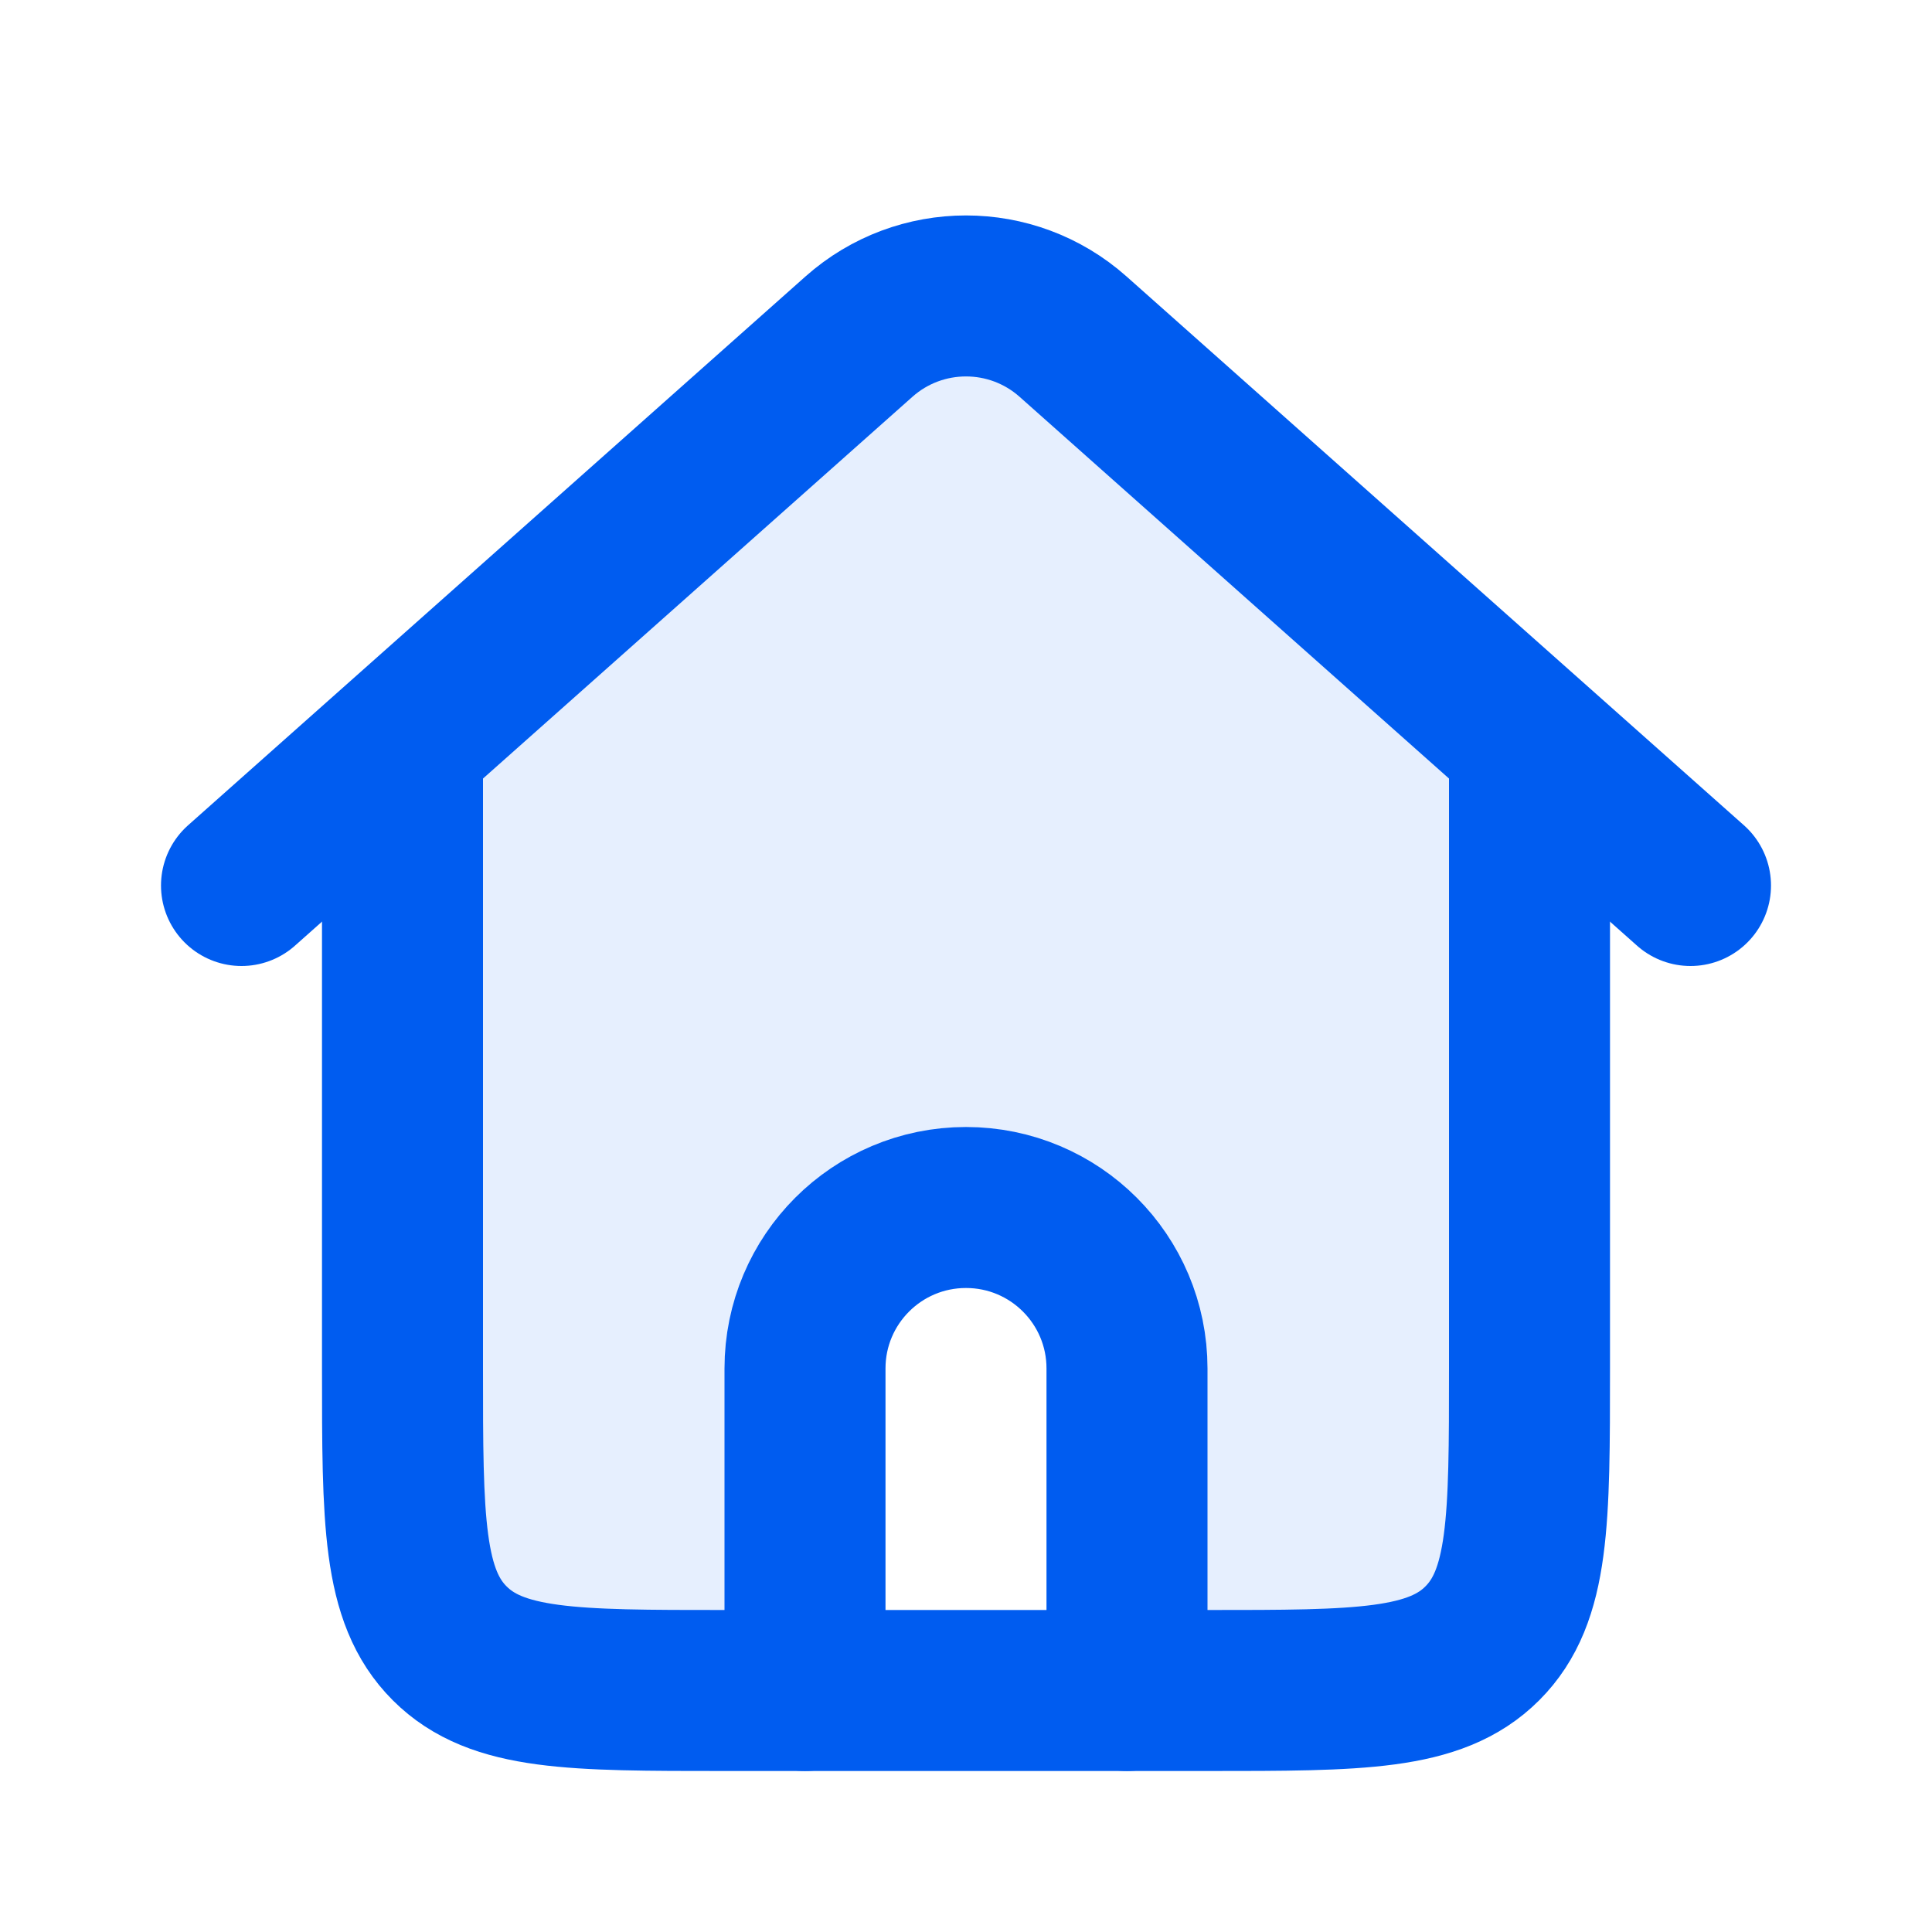
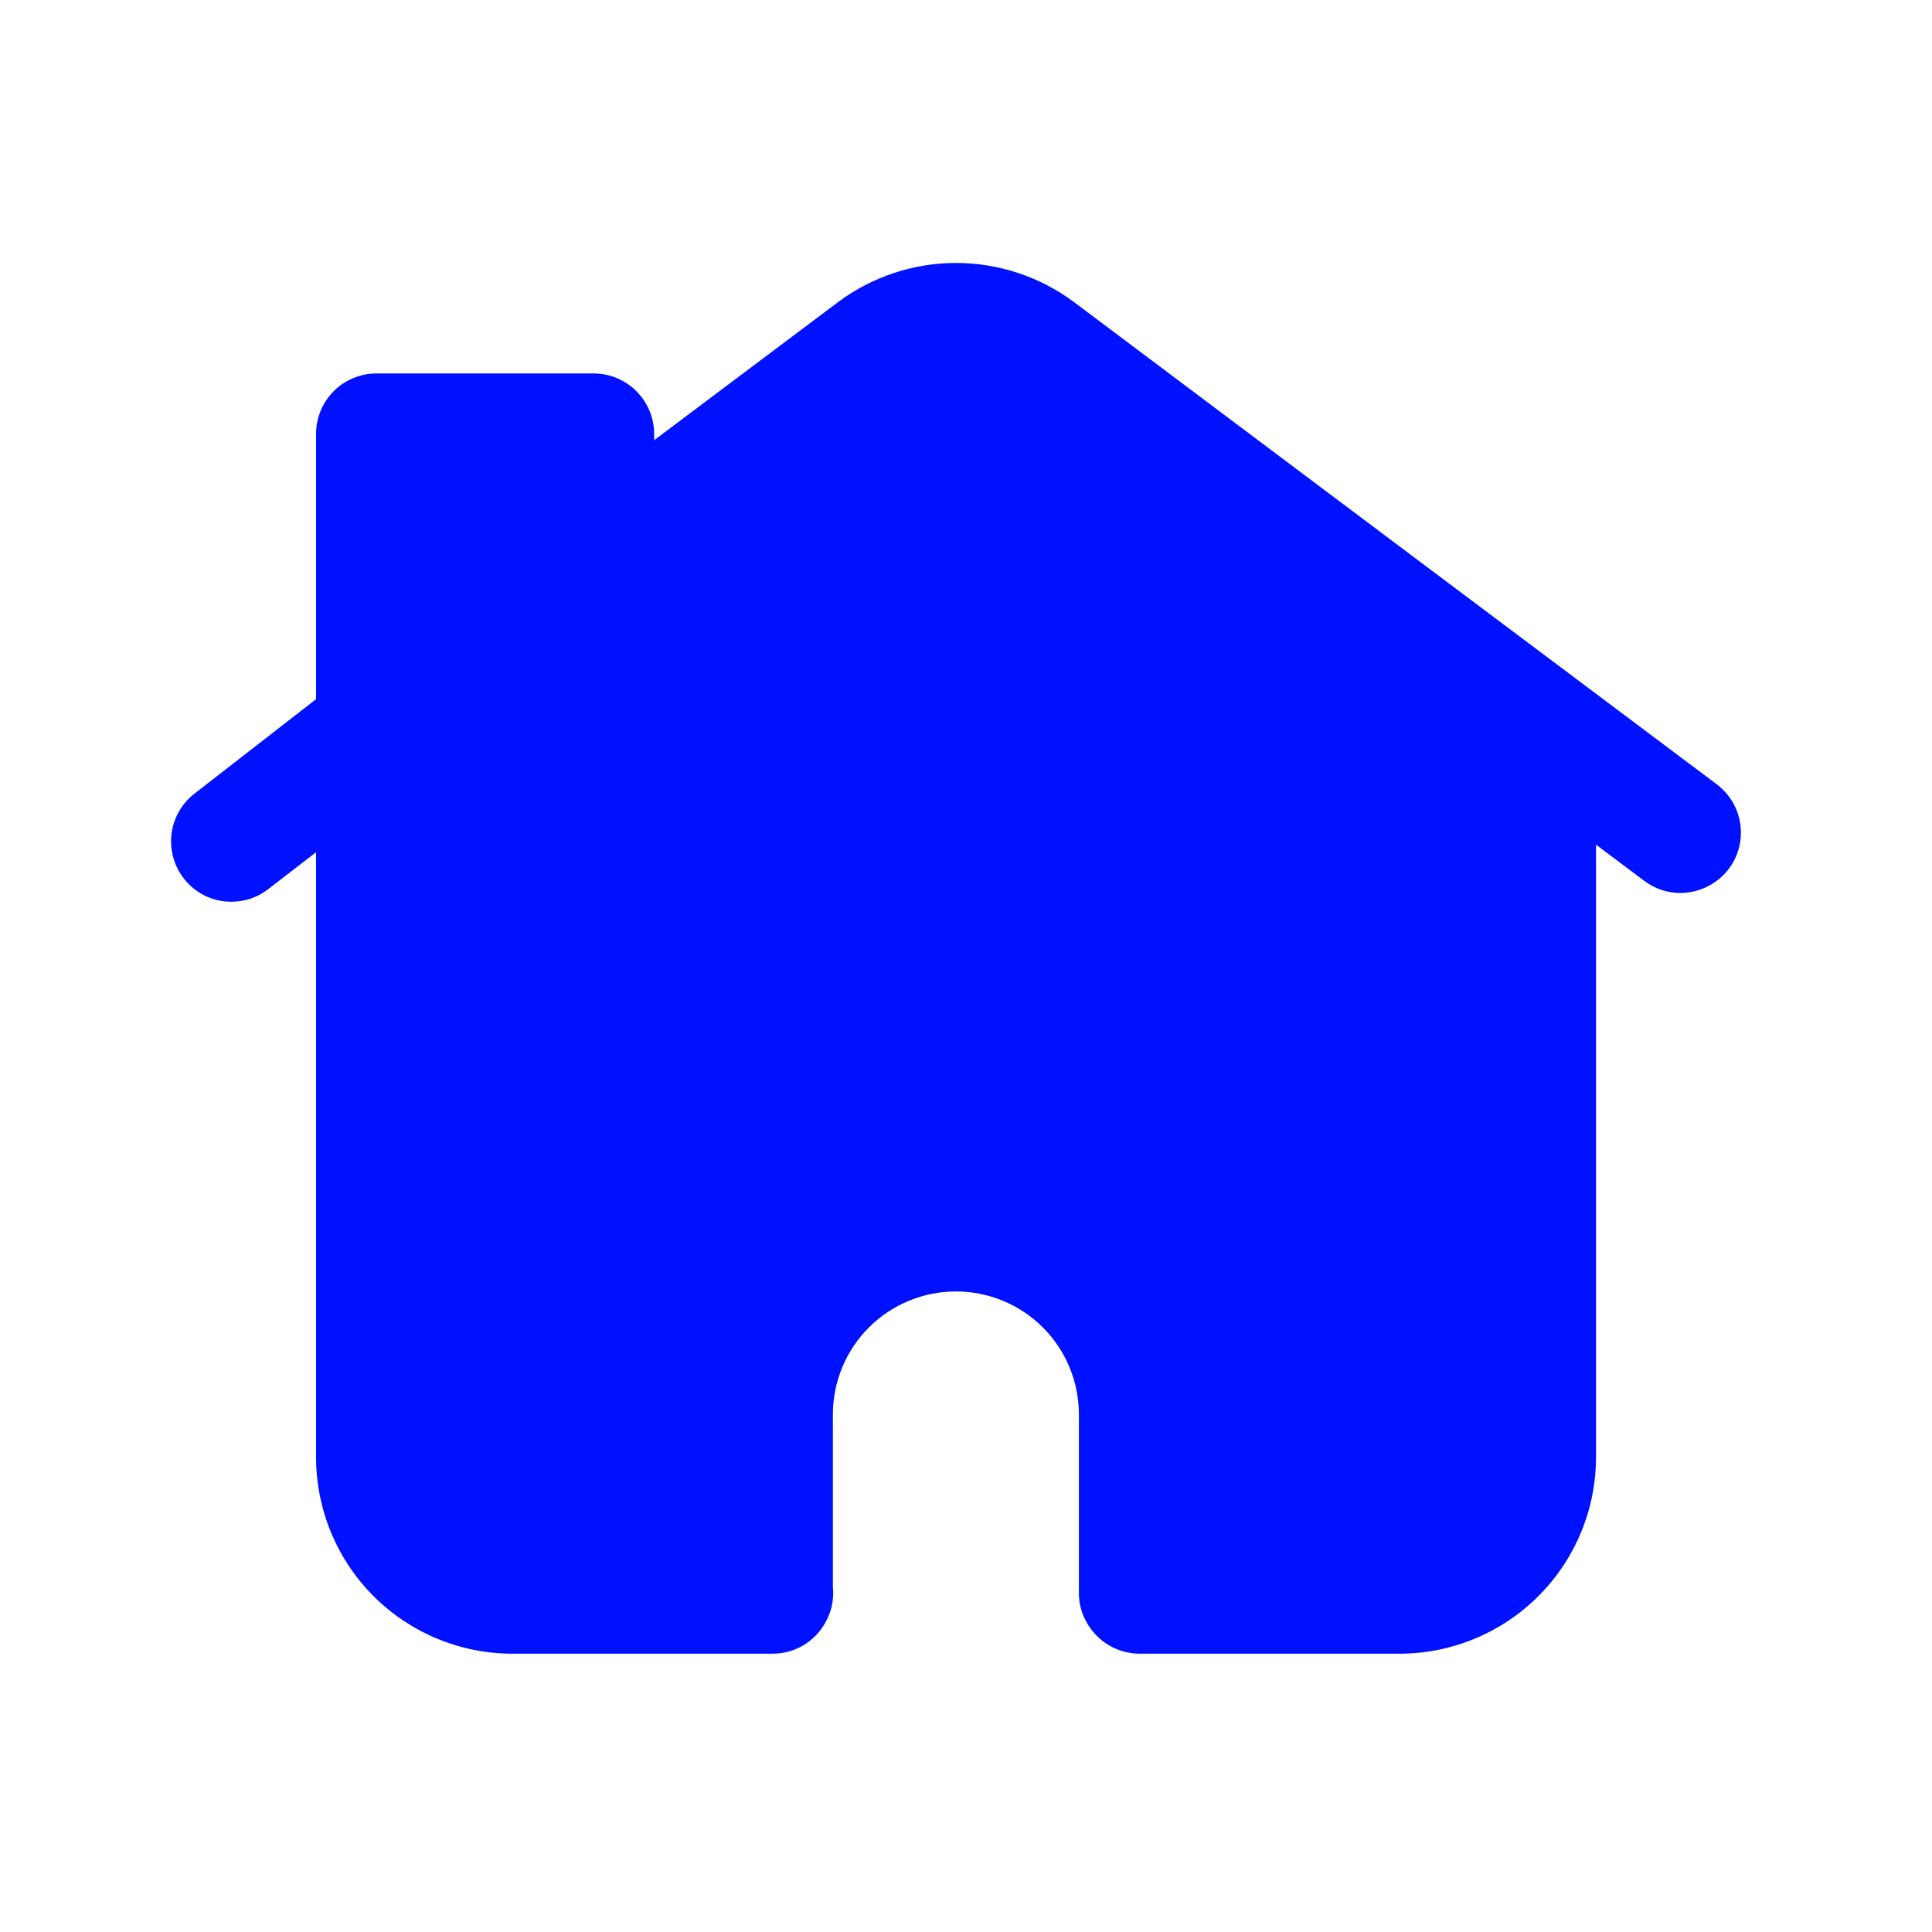
- <svg xmlns="http://www.w3.org/2000/svg" width="800px" height="800px" viewBox="0 0 24 24" fill="none">
+ <svg xmlns="http://www.w3.org/2000/svg" width="800px" height="800px" viewBox="0 0 64 64" fill="none">
  <g id="SVGRepo_bgCarrier" stroke-width="0" />
  <g id="SVGRepo_tracerCarrier" stroke-linecap="round" stroke-linejoin="round" />
  <g id="SVGRepo_iconCarrier">
-     <path opacity="0.1" d="M17.722 8.084L14.722 5.298C13.431 4.099 12.785 3.5 12 3.5C11.215 3.5 10.569 4.099 9.278 5.298L6.278 8.084C5.648 8.669 5.333 8.961 5.167 9.343C5 9.726 5 10.155 5 11.015V17C5 18.886 5 19.828 5.586 20.414C6.172 21 7.114 21 9 21H9.75V17C9.75 15.757 10.757 14.75 12 14.75C13.243 14.75 14.25 15.757 14.25 17V21H15C16.886 21 17.828 21 18.414 20.414C19 19.828 19 18.886 19 17L19 11.015C19 10.155 19 9.726 18.833 9.343C18.667 8.961 18.352 8.669 17.722 8.084Z" fill="#005cf0" />
-     <path d="M19 9L19 17C19 18.886 19 19.828 18.414 20.414C17.828 21 16.886 21 15 21L14 21L10 21L9 21C7.114 21 6.172 21 5.586 20.414C5 19.828 5 18.886 5 17L5 9" stroke="#005cf0" stroke-width="2" stroke-linejoin="round" />
-     <path d="M3 11L7.5 7L10.671 4.181C11.429 3.508 12.571 3.508 13.329 4.181L16.5 7L21 11" stroke="#005cf0" stroke-width="2" stroke-linecap="round" stroke-linejoin="round" />
-     <path d="M10 21V17C10 15.895 10.895 15 12 15V15C13.105 15 14 15.895 14 17V21" stroke="#005cf0" stroke-width="2" stroke-linecap="round" stroke-linejoin="round" />
+     <path d="M56.87 25.981L50.27 21.031L47.27 18.781L35.57 10.001C34.442 9.163 33.075 8.711 31.67 8.711C30.265 8.711 28.898 9.163 27.77 10.001L21.67 14.581V14.371C21.668 13.841 21.457 13.333 21.082 12.959C20.708 12.584 20.2 12.373 19.67 12.371H12.47C11.94 12.371 11.431 12.582 11.056 12.957C10.681 13.332 10.47 13.841 10.47 14.371V23.161L6.44 26.291C6.232 26.452 6.058 26.653 5.928 26.882C5.798 27.11 5.715 27.362 5.682 27.623C5.65 27.884 5.669 28.149 5.739 28.403C5.809 28.656 5.928 28.894 6.09 29.101C6.276 29.343 6.515 29.538 6.79 29.672C7.064 29.805 7.365 29.873 7.67 29.871C8.112 29.871 8.542 29.723 8.89 29.451L10.47 28.231V48.281C10.472 50.004 11.157 51.657 12.376 52.876C13.594 54.094 15.247 54.779 16.97 54.781H25.6C25.959 54.781 26.312 54.683 26.62 54.498C26.928 54.313 27.181 54.048 27.35 53.731C27.514 53.441 27.6 53.114 27.6 52.781C27.602 52.711 27.598 52.641 27.59 52.571V46.851C27.592 45.77 28.022 44.734 28.787 43.971C29.552 43.208 30.589 42.78 31.67 42.781C32.749 42.782 33.784 43.211 34.547 43.974C35.31 44.737 35.739 45.772 35.74 46.851V52.781C35.74 53.114 35.826 53.441 35.99 53.731C36.162 54.048 36.417 54.312 36.726 54.497C37.036 54.682 37.389 54.78 37.75 54.781H46.37C48.093 54.778 49.744 54.092 50.962 52.873C52.181 51.655 52.867 50.004 52.87 48.281V27.981L54.47 29.181C54.813 29.44 55.23 29.58 55.66 29.581C55.972 29.58 56.279 29.508 56.558 29.369C56.838 29.23 57.081 29.029 57.27 28.781C57.588 28.357 57.725 27.823 57.65 27.298C57.575 26.773 57.294 26.299 56.87 25.981Z" fill="#0011ff" />
  </g>
</svg>
